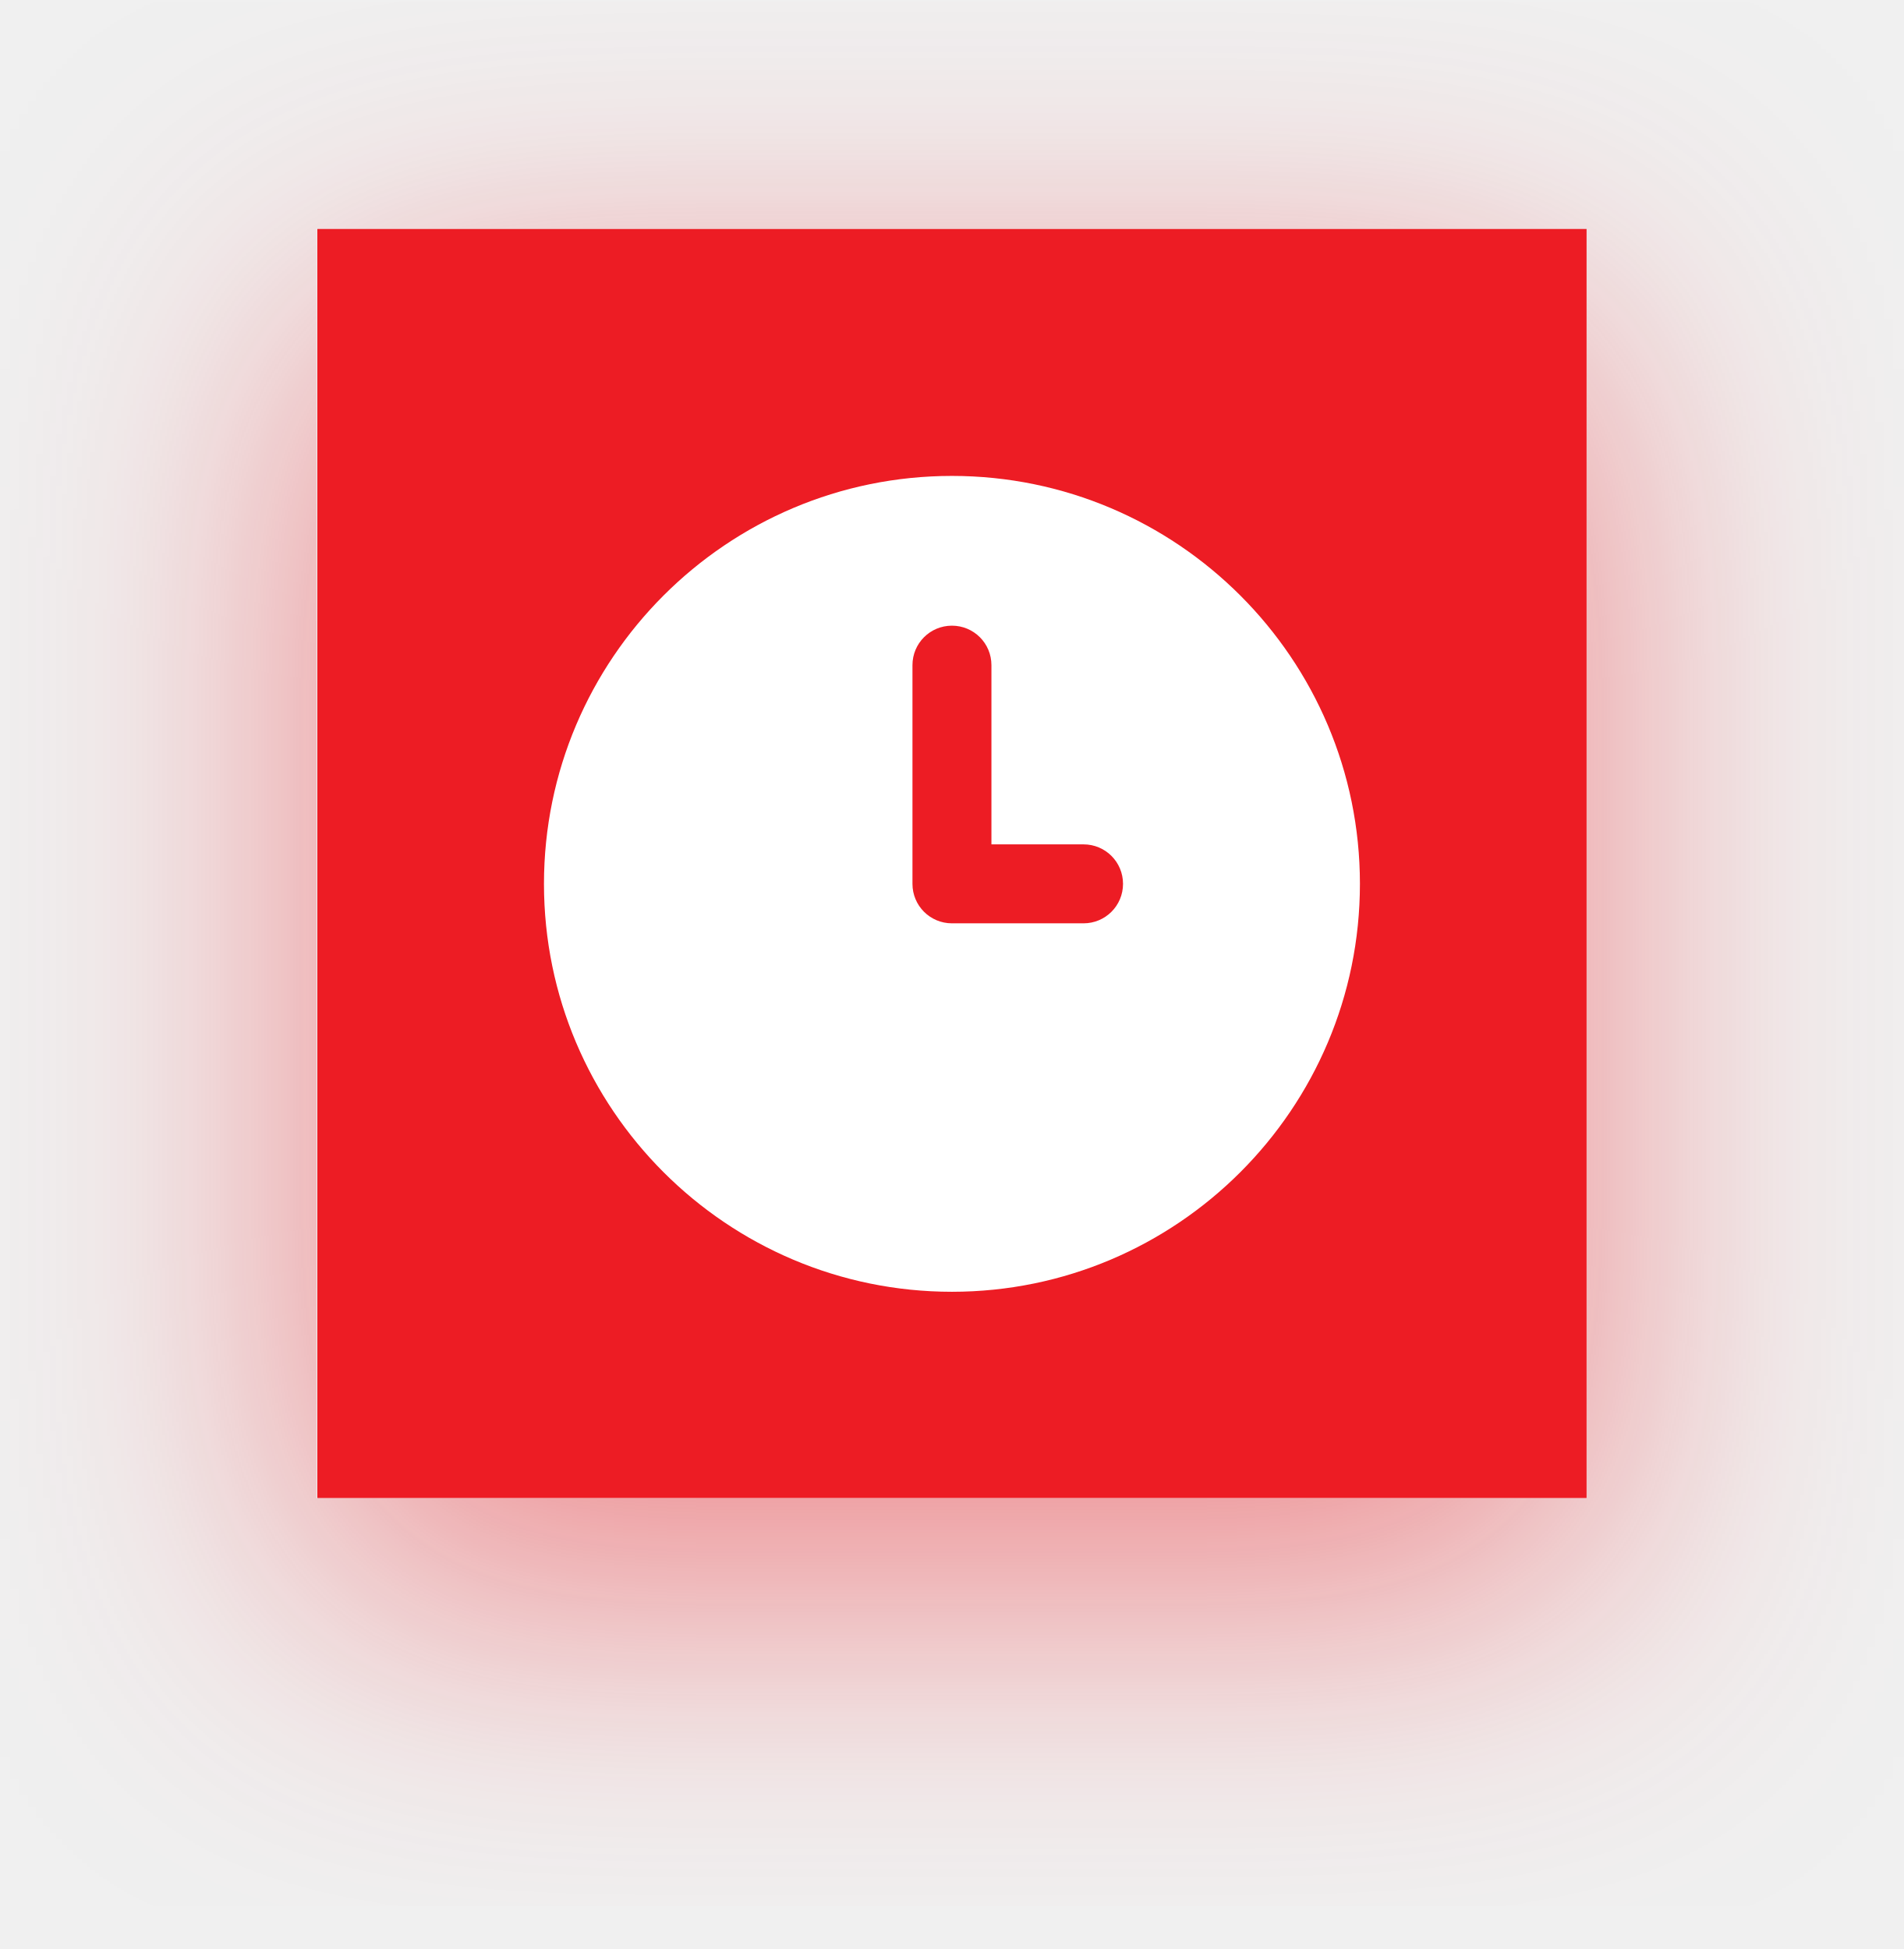
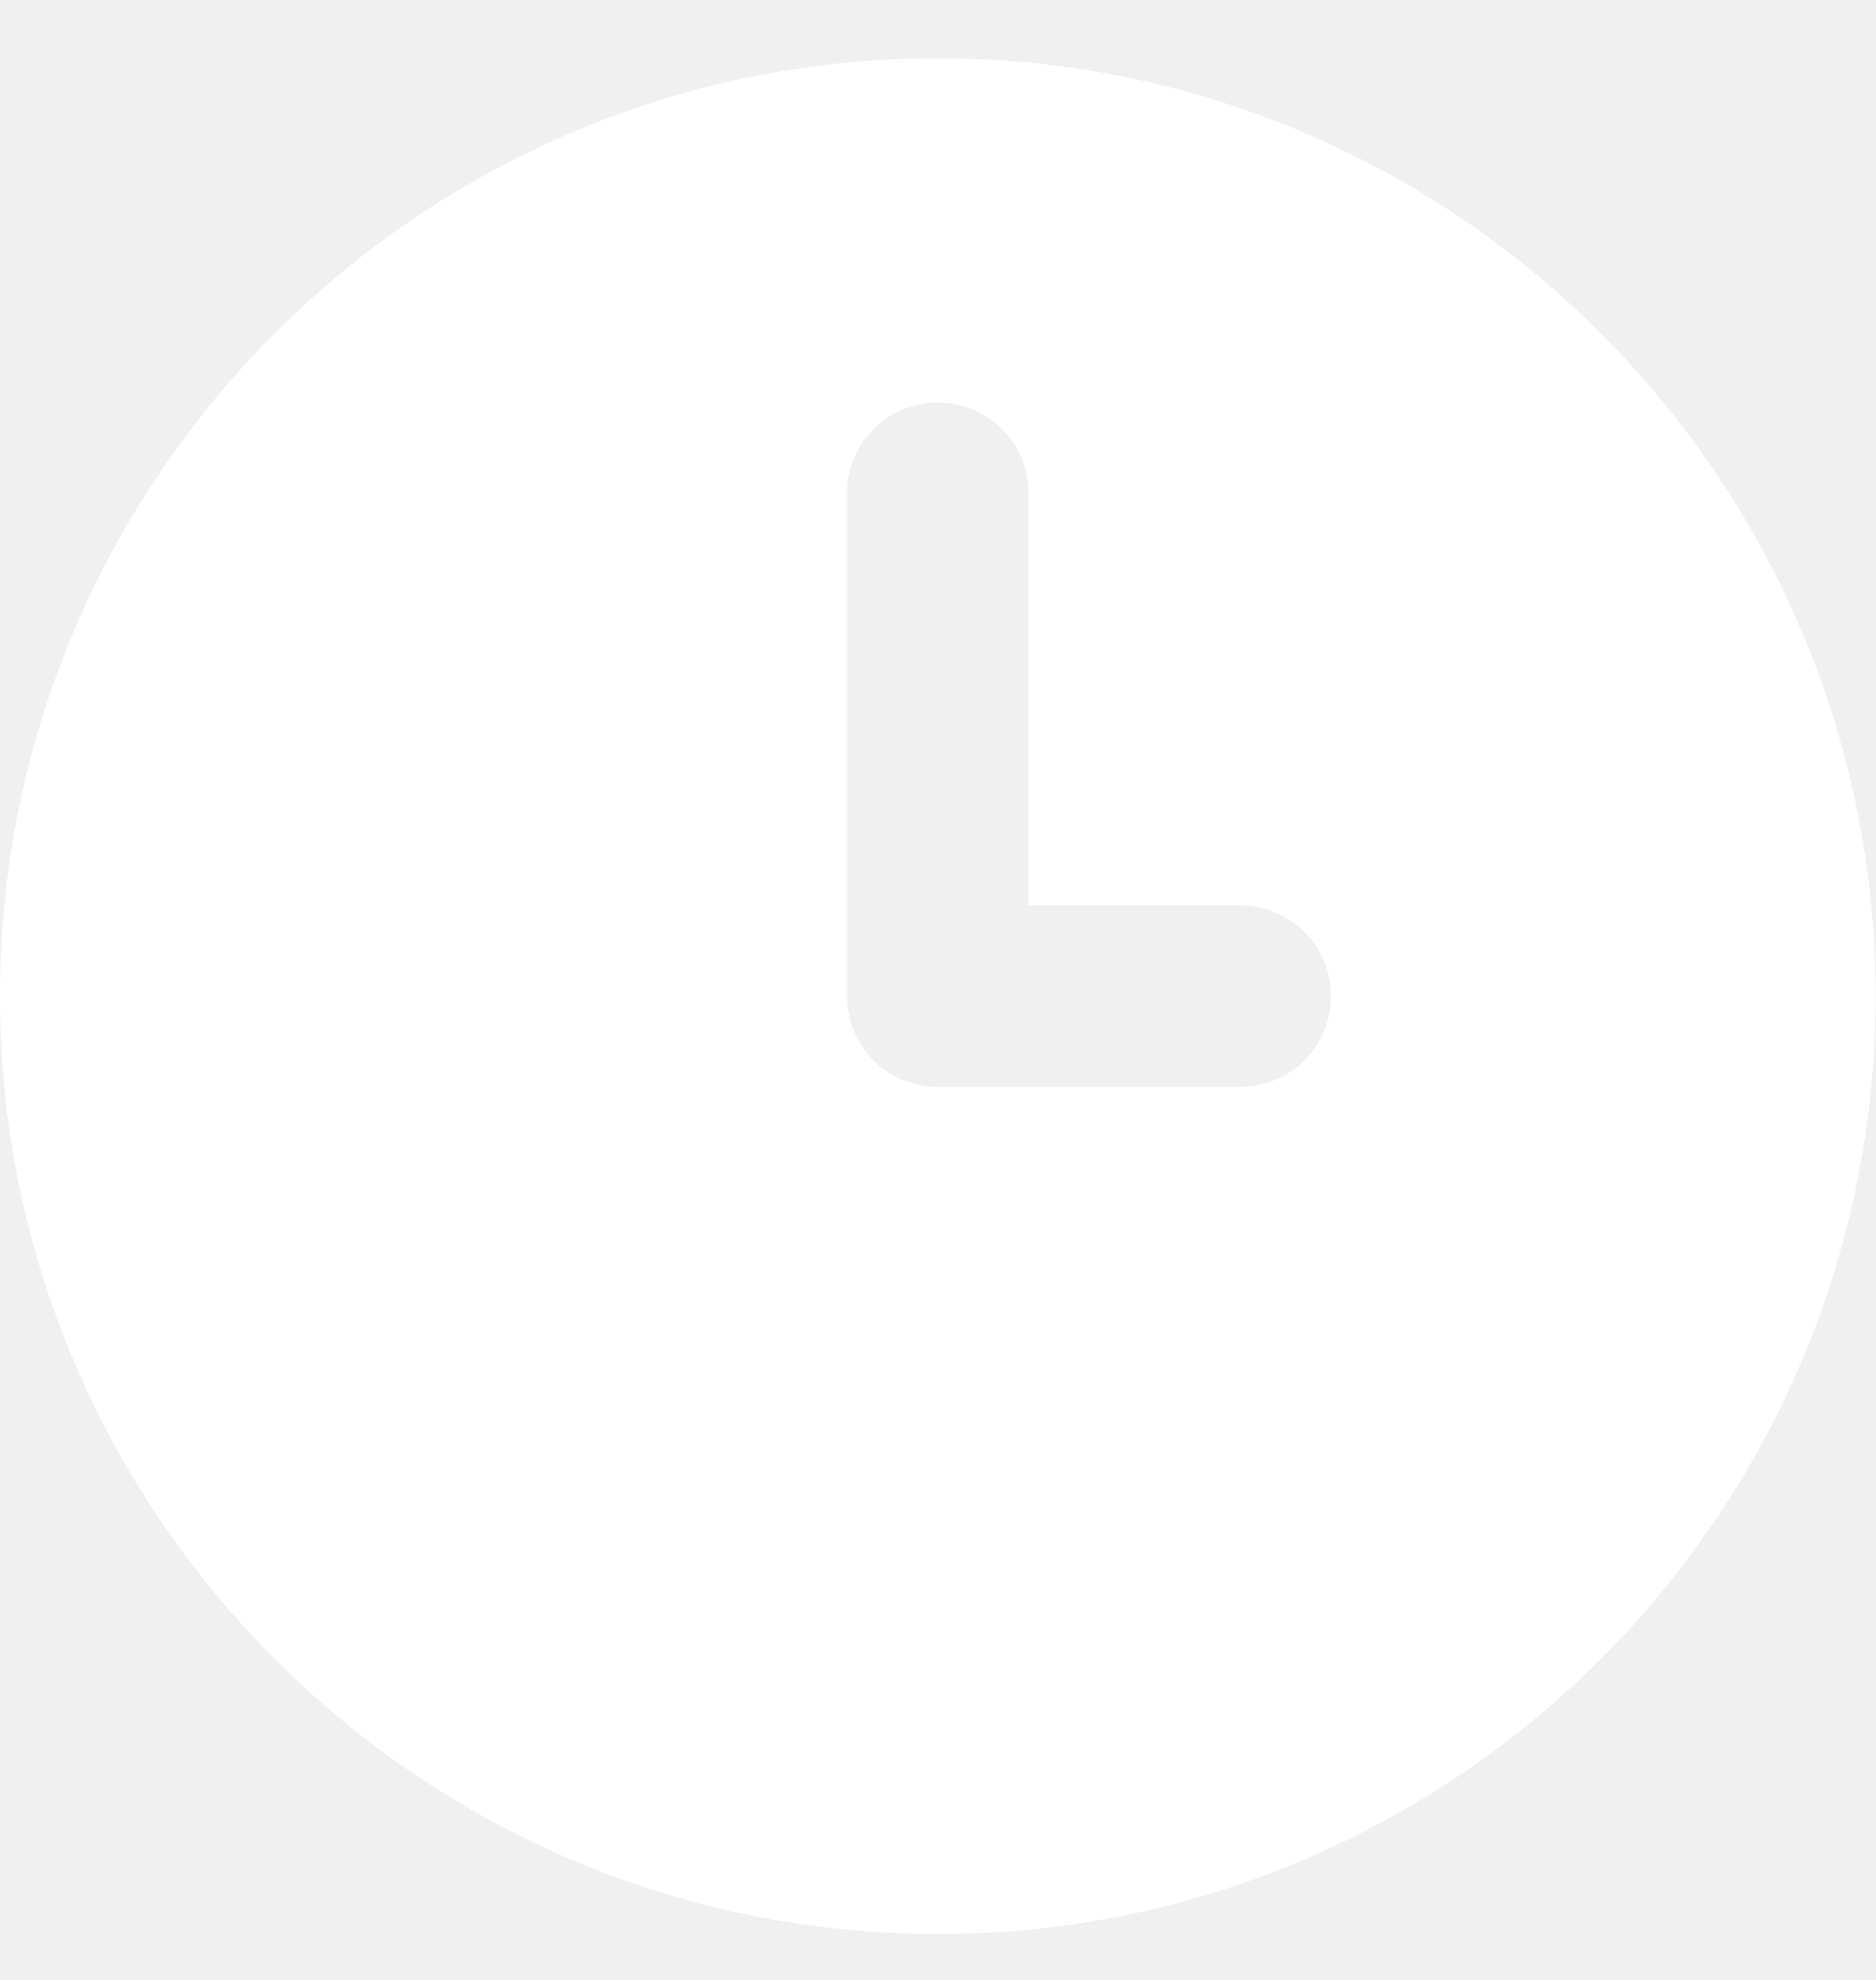
- <svg xmlns="http://www.w3.org/2000/svg" width="42" height="43" viewBox="0 0 42 43" fill="none">
-   <g filter="url(#filter0_d_2_4493)">
-     <rect x="7" y="5.051" width="28" height="28" fill="#ED1C24" />
-     <path d="M21 10.5C16.035 10.5 12 14.535 12 19.5C12 24.465 16.035 28.5 21 28.5C25.964 28.5 30 24.465 30 19.5C30 14.535 25.964 10.5 21 10.5ZM23.903 20.371H21C20.518 20.371 20.129 19.982 20.129 19.5V14.675C20.129 14.193 20.518 13.804 21 13.804C21.482 13.804 21.871 14.193 21.871 14.675V18.629H23.903C24.385 18.629 24.774 19.018 24.774 19.5C24.774 19.982 24.385 20.371 23.903 20.371Z" fill="white" />
-   </g>
-   <defs>
-     <filter id="filter0_d_2_4493" x="0" y="0.051" width="42" height="42" filterUnits="userSpaceOnUse" color-interpolation-filters="sRGB">
-       <feFlood flood-opacity="0" result="BackgroundImageFix" />
-       <feColorMatrix in="SourceAlpha" type="matrix" values="0 0 0 0 0 0 0 0 0 0 0 0 0 0 0 0 0 0 127 0" result="hardAlpha" />
-       <feOffset dy="2" />
-       <feGaussianBlur stdDeviation="3.5" />
-       <feComposite in2="hardAlpha" operator="out" />
-       <feColorMatrix type="matrix" values="0 0 0 0 0.929 0 0 0 0 0.11 0 0 0 0 0.141 0 0 0 0.5 0" />
-       <feBlend mode="normal" in2="BackgroundImageFix" result="effect1_dropShadow_2_4493" />
-       <feBlend mode="normal" in="SourceGraphic" in2="effect1_dropShadow_2_4493" result="shape" />
-     </filter>
-   </defs>
+ <svg xmlns="http://www.w3.org/2000/svg" width="18" height="19" viewBox="0 0 18 19" fill="none">
+   <path d="M9 0.559C4.035 0.559 0 4.595 0 9.559C0 14.524 4.035 18.559 9 18.559C13.964 18.559 18 14.524 18 9.559C18 4.595 13.964 0.559 9 0.559ZM11.903 10.43H9C8.518 10.43 8.129 10.041 8.129 9.559V4.734C8.129 4.252 8.518 3.863 9 3.863C9.482 3.863 9.871 4.252 9.871 4.734V8.688H11.903C12.385 8.688 12.774 9.077 12.774 9.559C12.774 10.041 12.385 10.43 11.903 10.43Z" fill="white" />
</svg>
